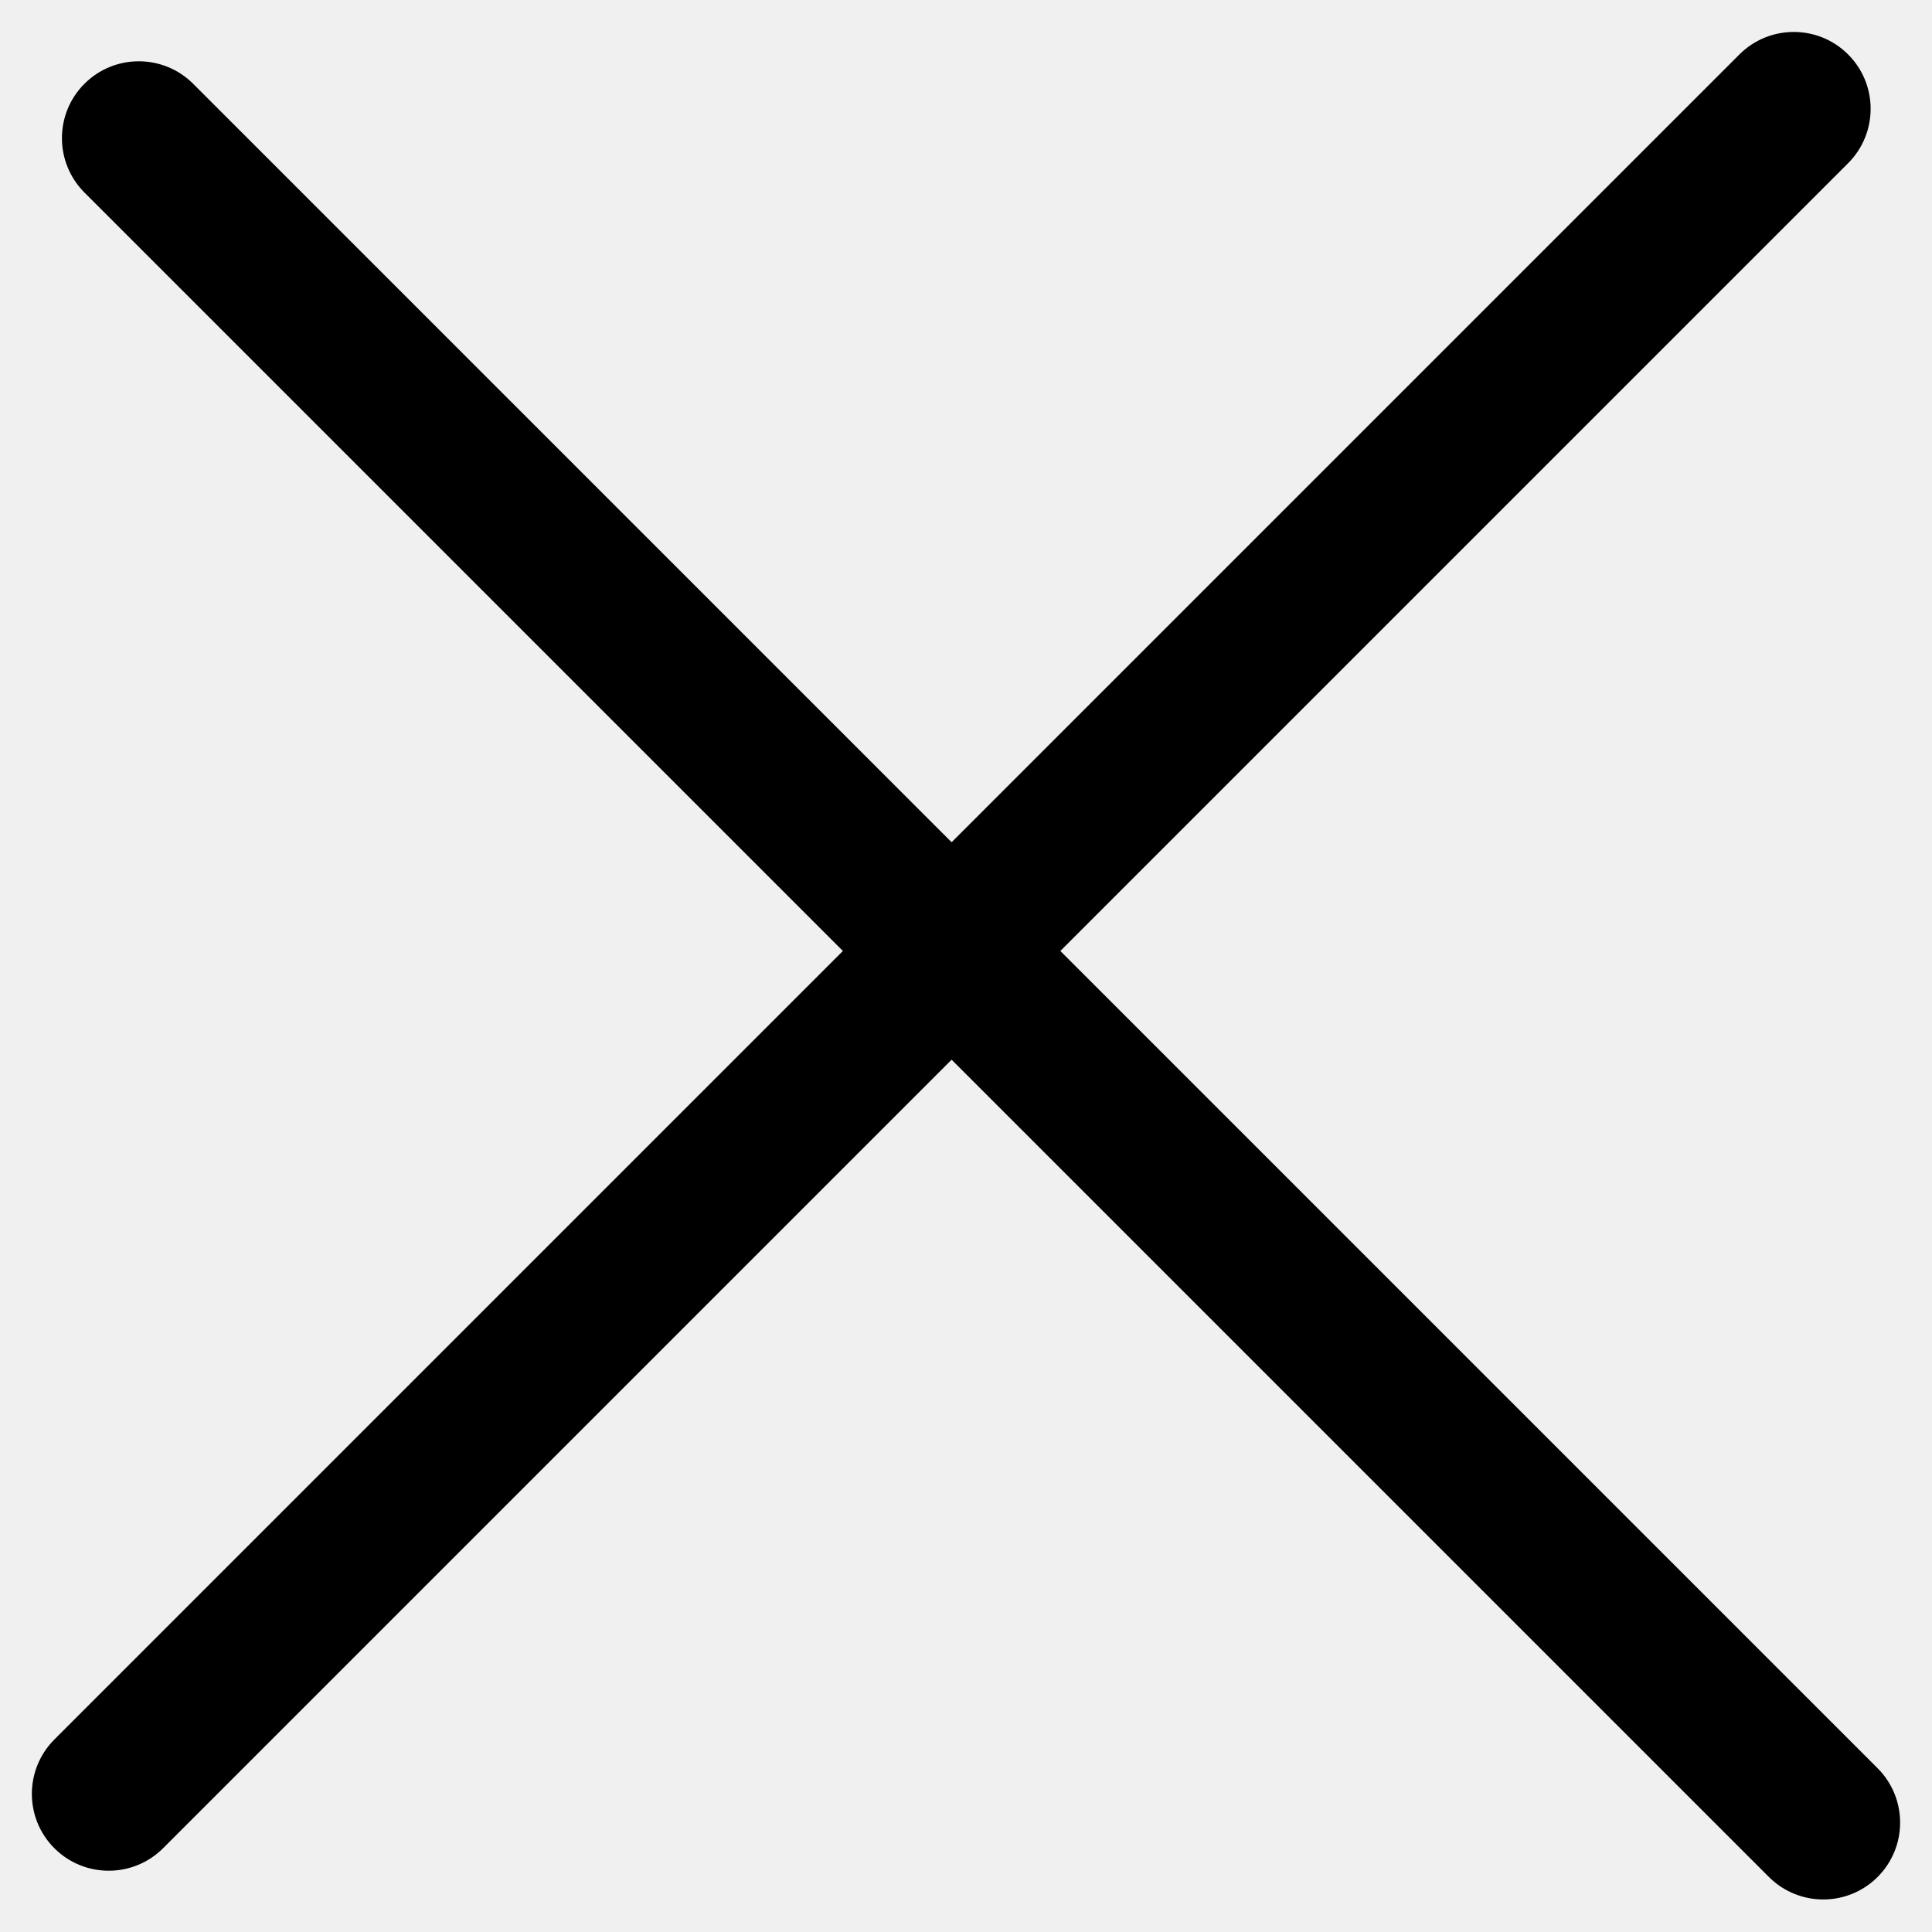
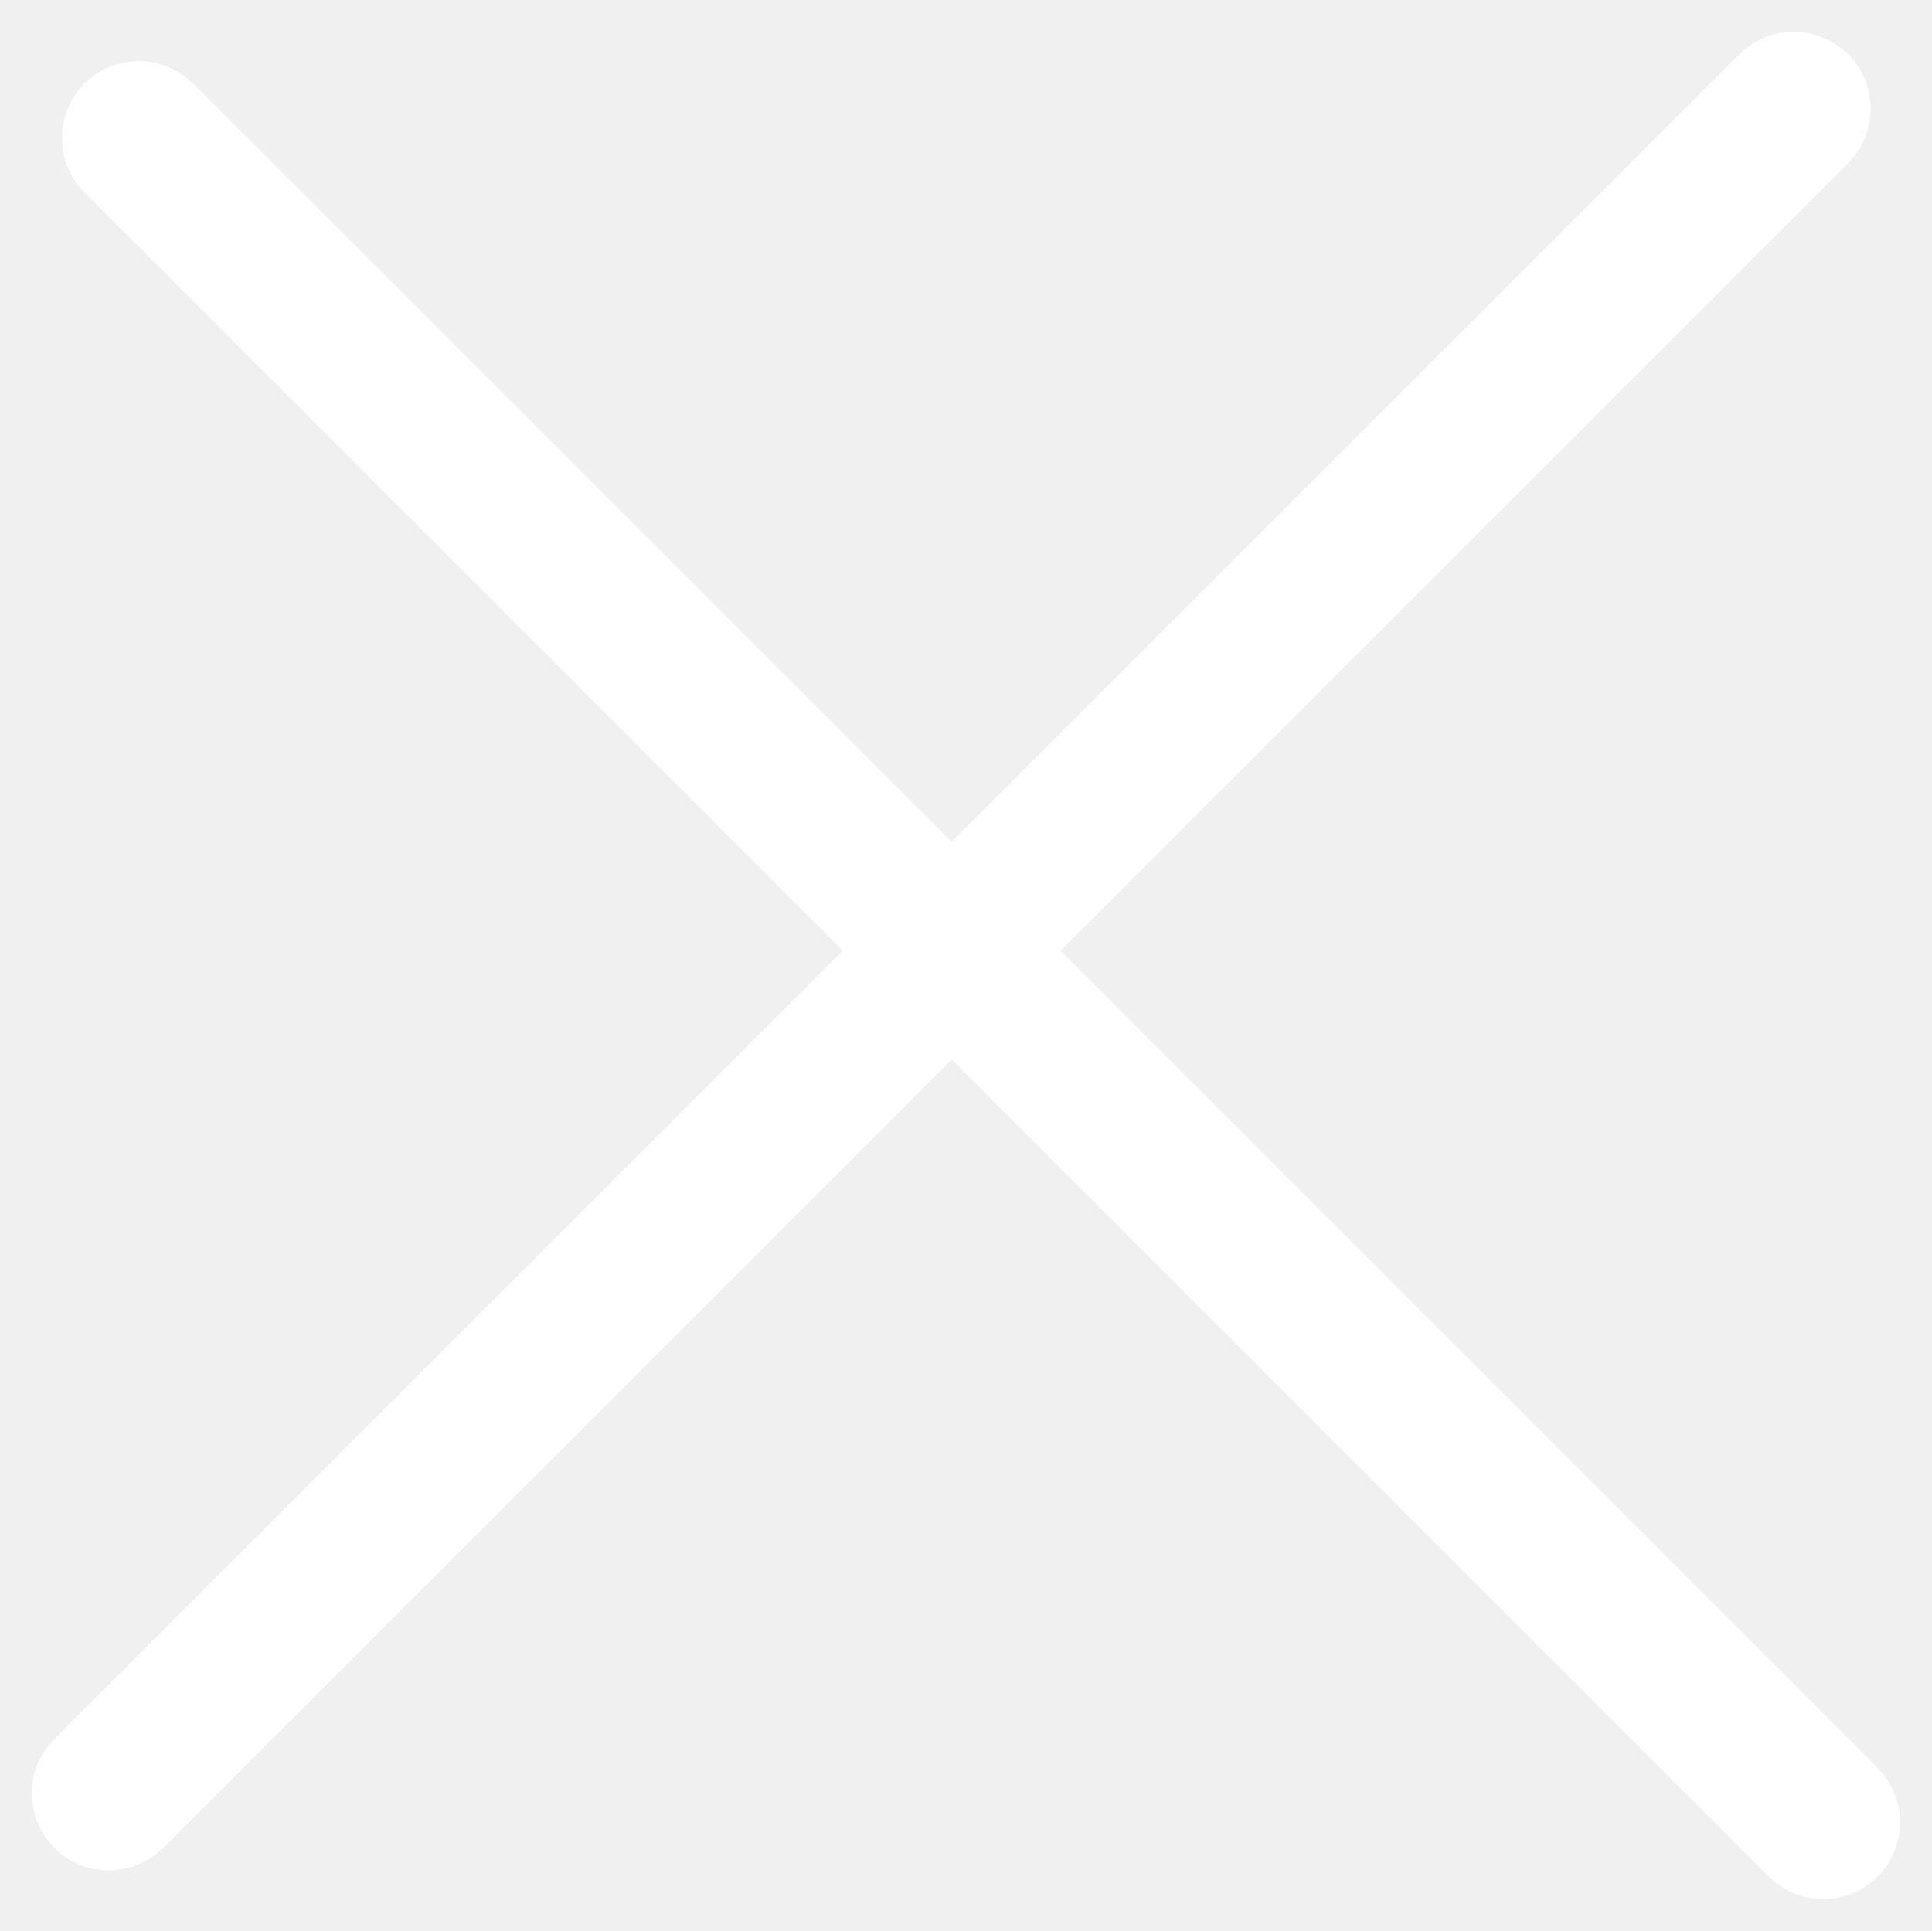
- <svg xmlns="http://www.w3.org/2000/svg" width="11.622" height="11.618" viewBox="0 0 11.622 11.618">
-   <g id="Group_40" data-name="Group 40" transform="translate(-345.099 -63.235)">
-     <rect id="Rectangle_474" data-name="Rectangle 474" width="15.26" height="0.925" rx="0.463" transform="translate(345.099 74.026) rotate(-45)" />
-     <rect id="Rectangle_475" data-name="Rectangle 475" width="15.255" height="0.925" rx="0.463" transform="translate(345.934 63.412) rotate(45)" />
+ <svg xmlns="http://www.w3.org/2000/svg" width="11.622" height="11.617" viewBox="0 0 11.622 11.617">
+   <g id="Group_40" data-name="Group 40" transform="translate(-345.099 -63.236)">
+     <rect id="Rectangle_474" data-name="Rectangle 474" width="15.26" height="0.925" rx="0.463" transform="translate(345.099 74.026) rotate(-45)" fill="#fff" />
+     <rect id="Rectangle_475" data-name="Rectangle 475" width="15.255" height="0.925" rx="0.463" transform="translate(345.934 63.412) rotate(45)" fill="#fff" />
  </g>
</svg>
